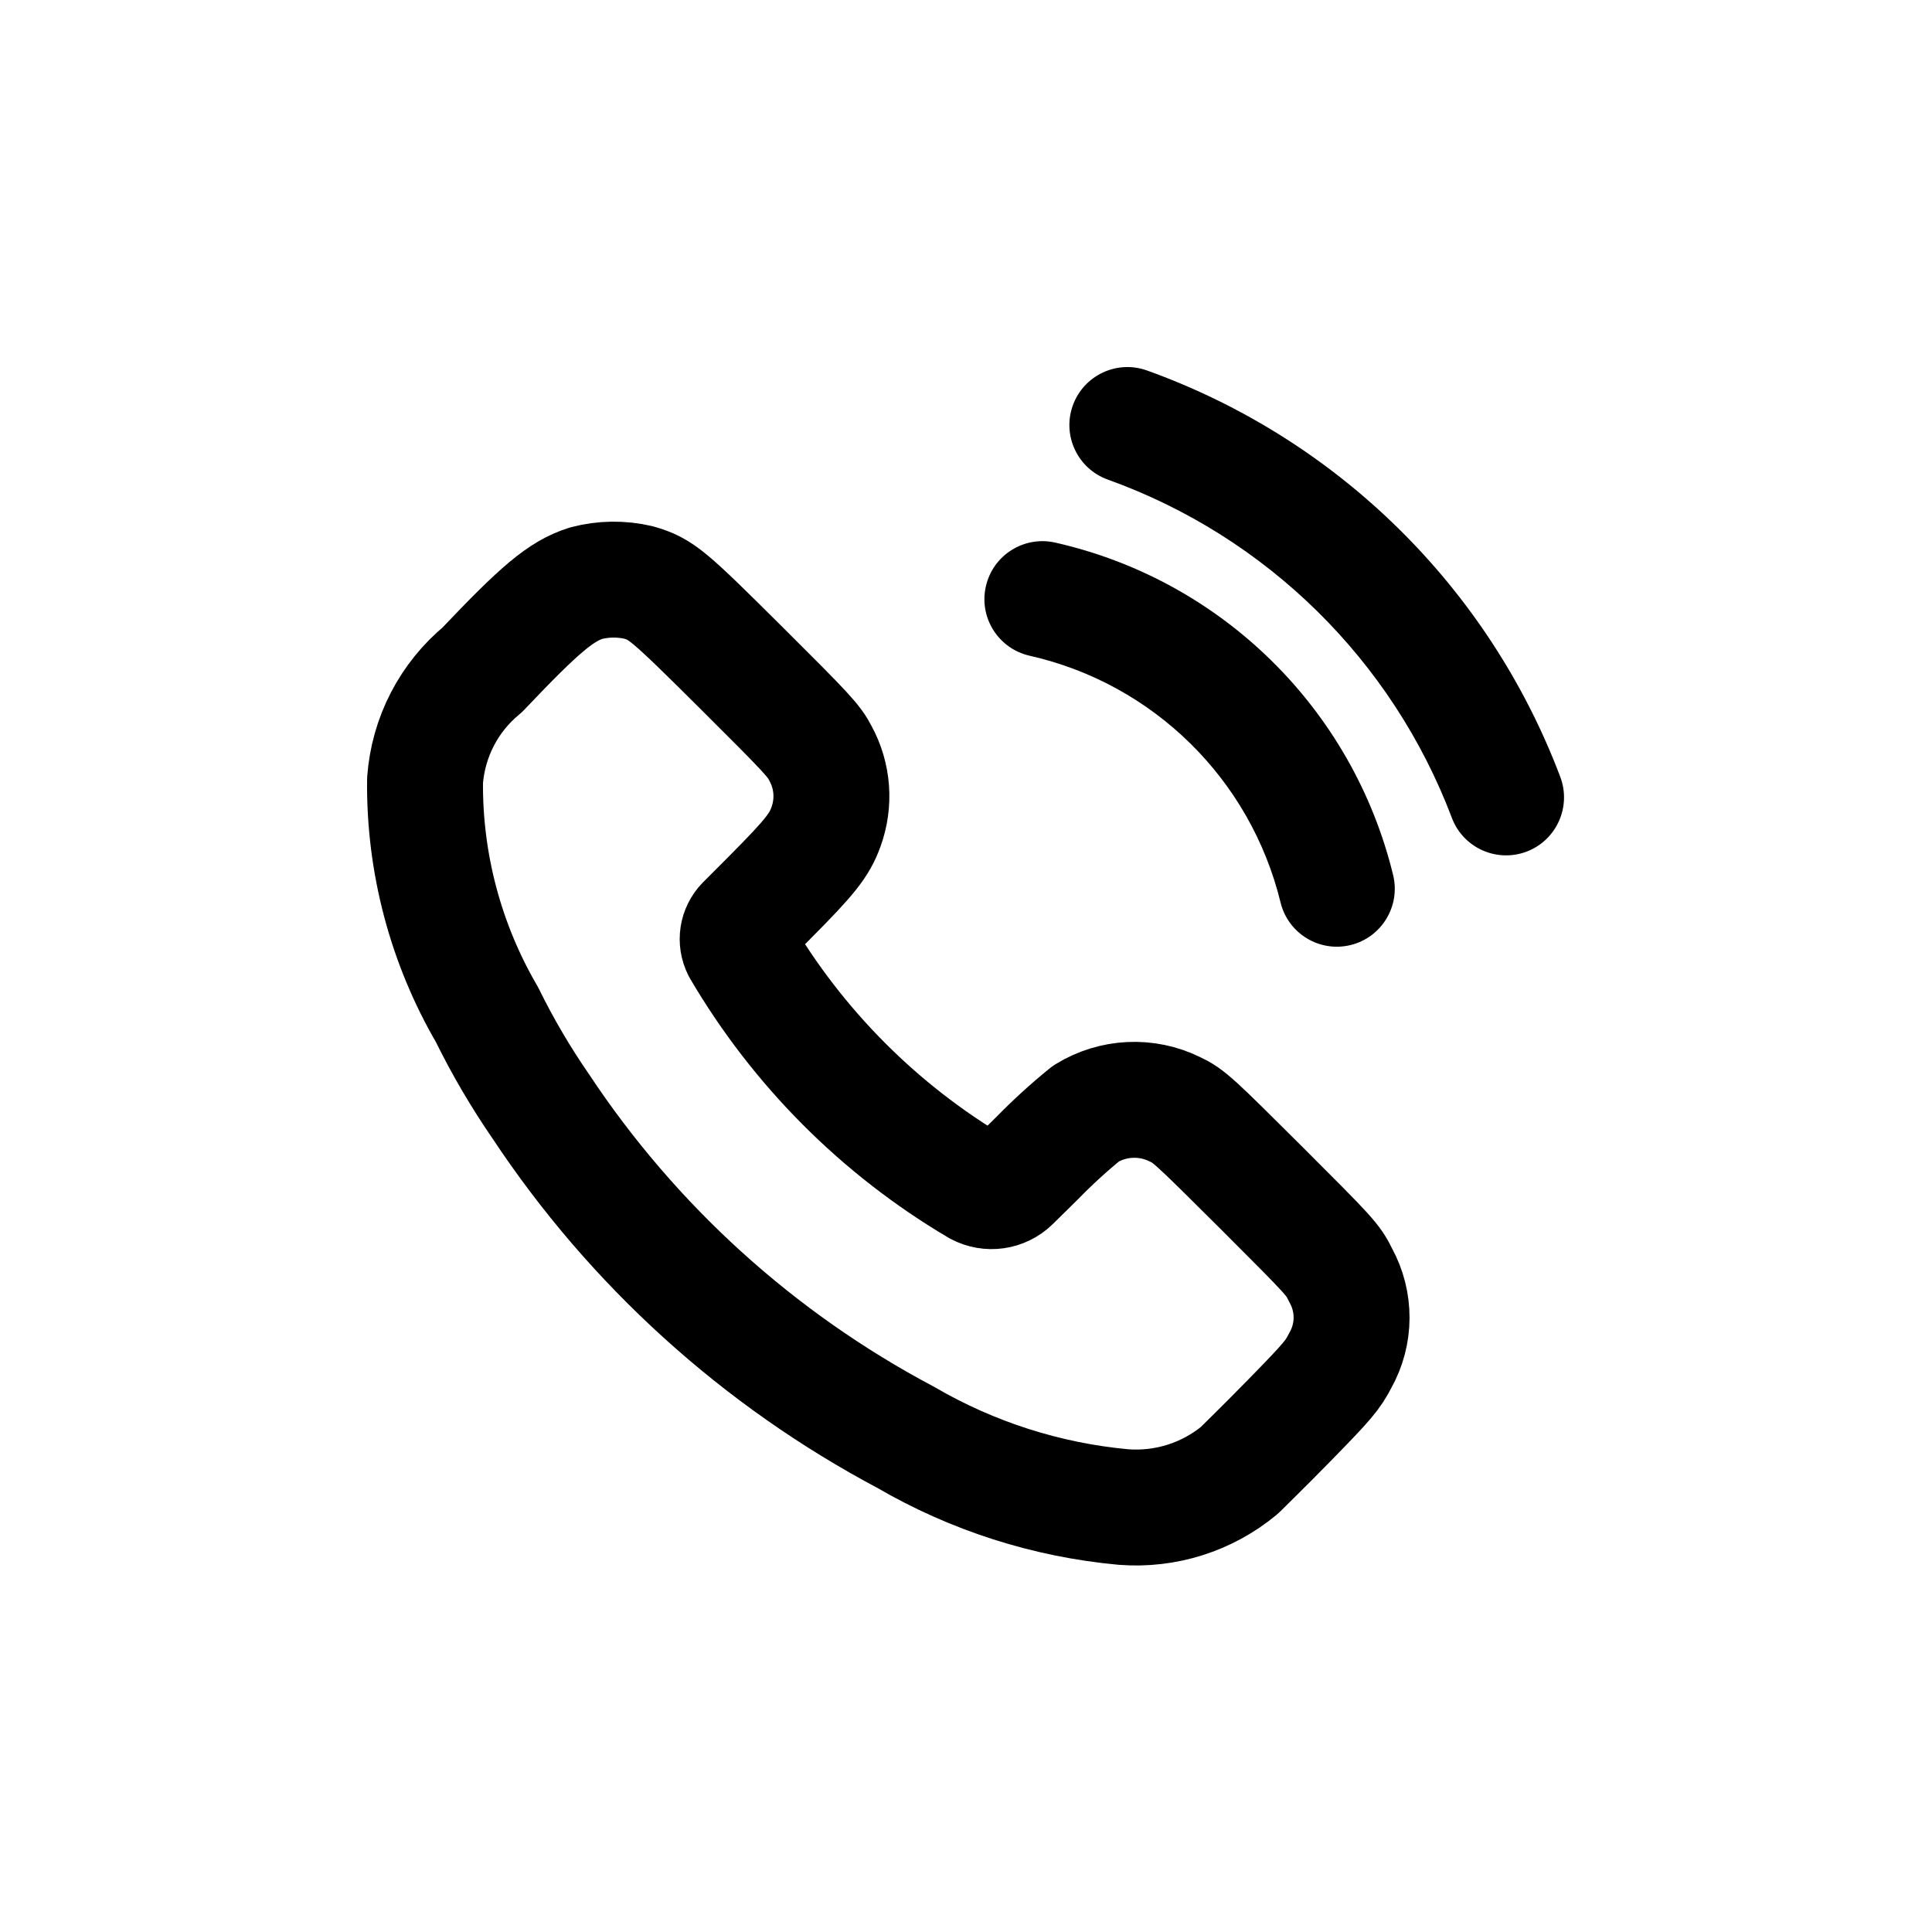
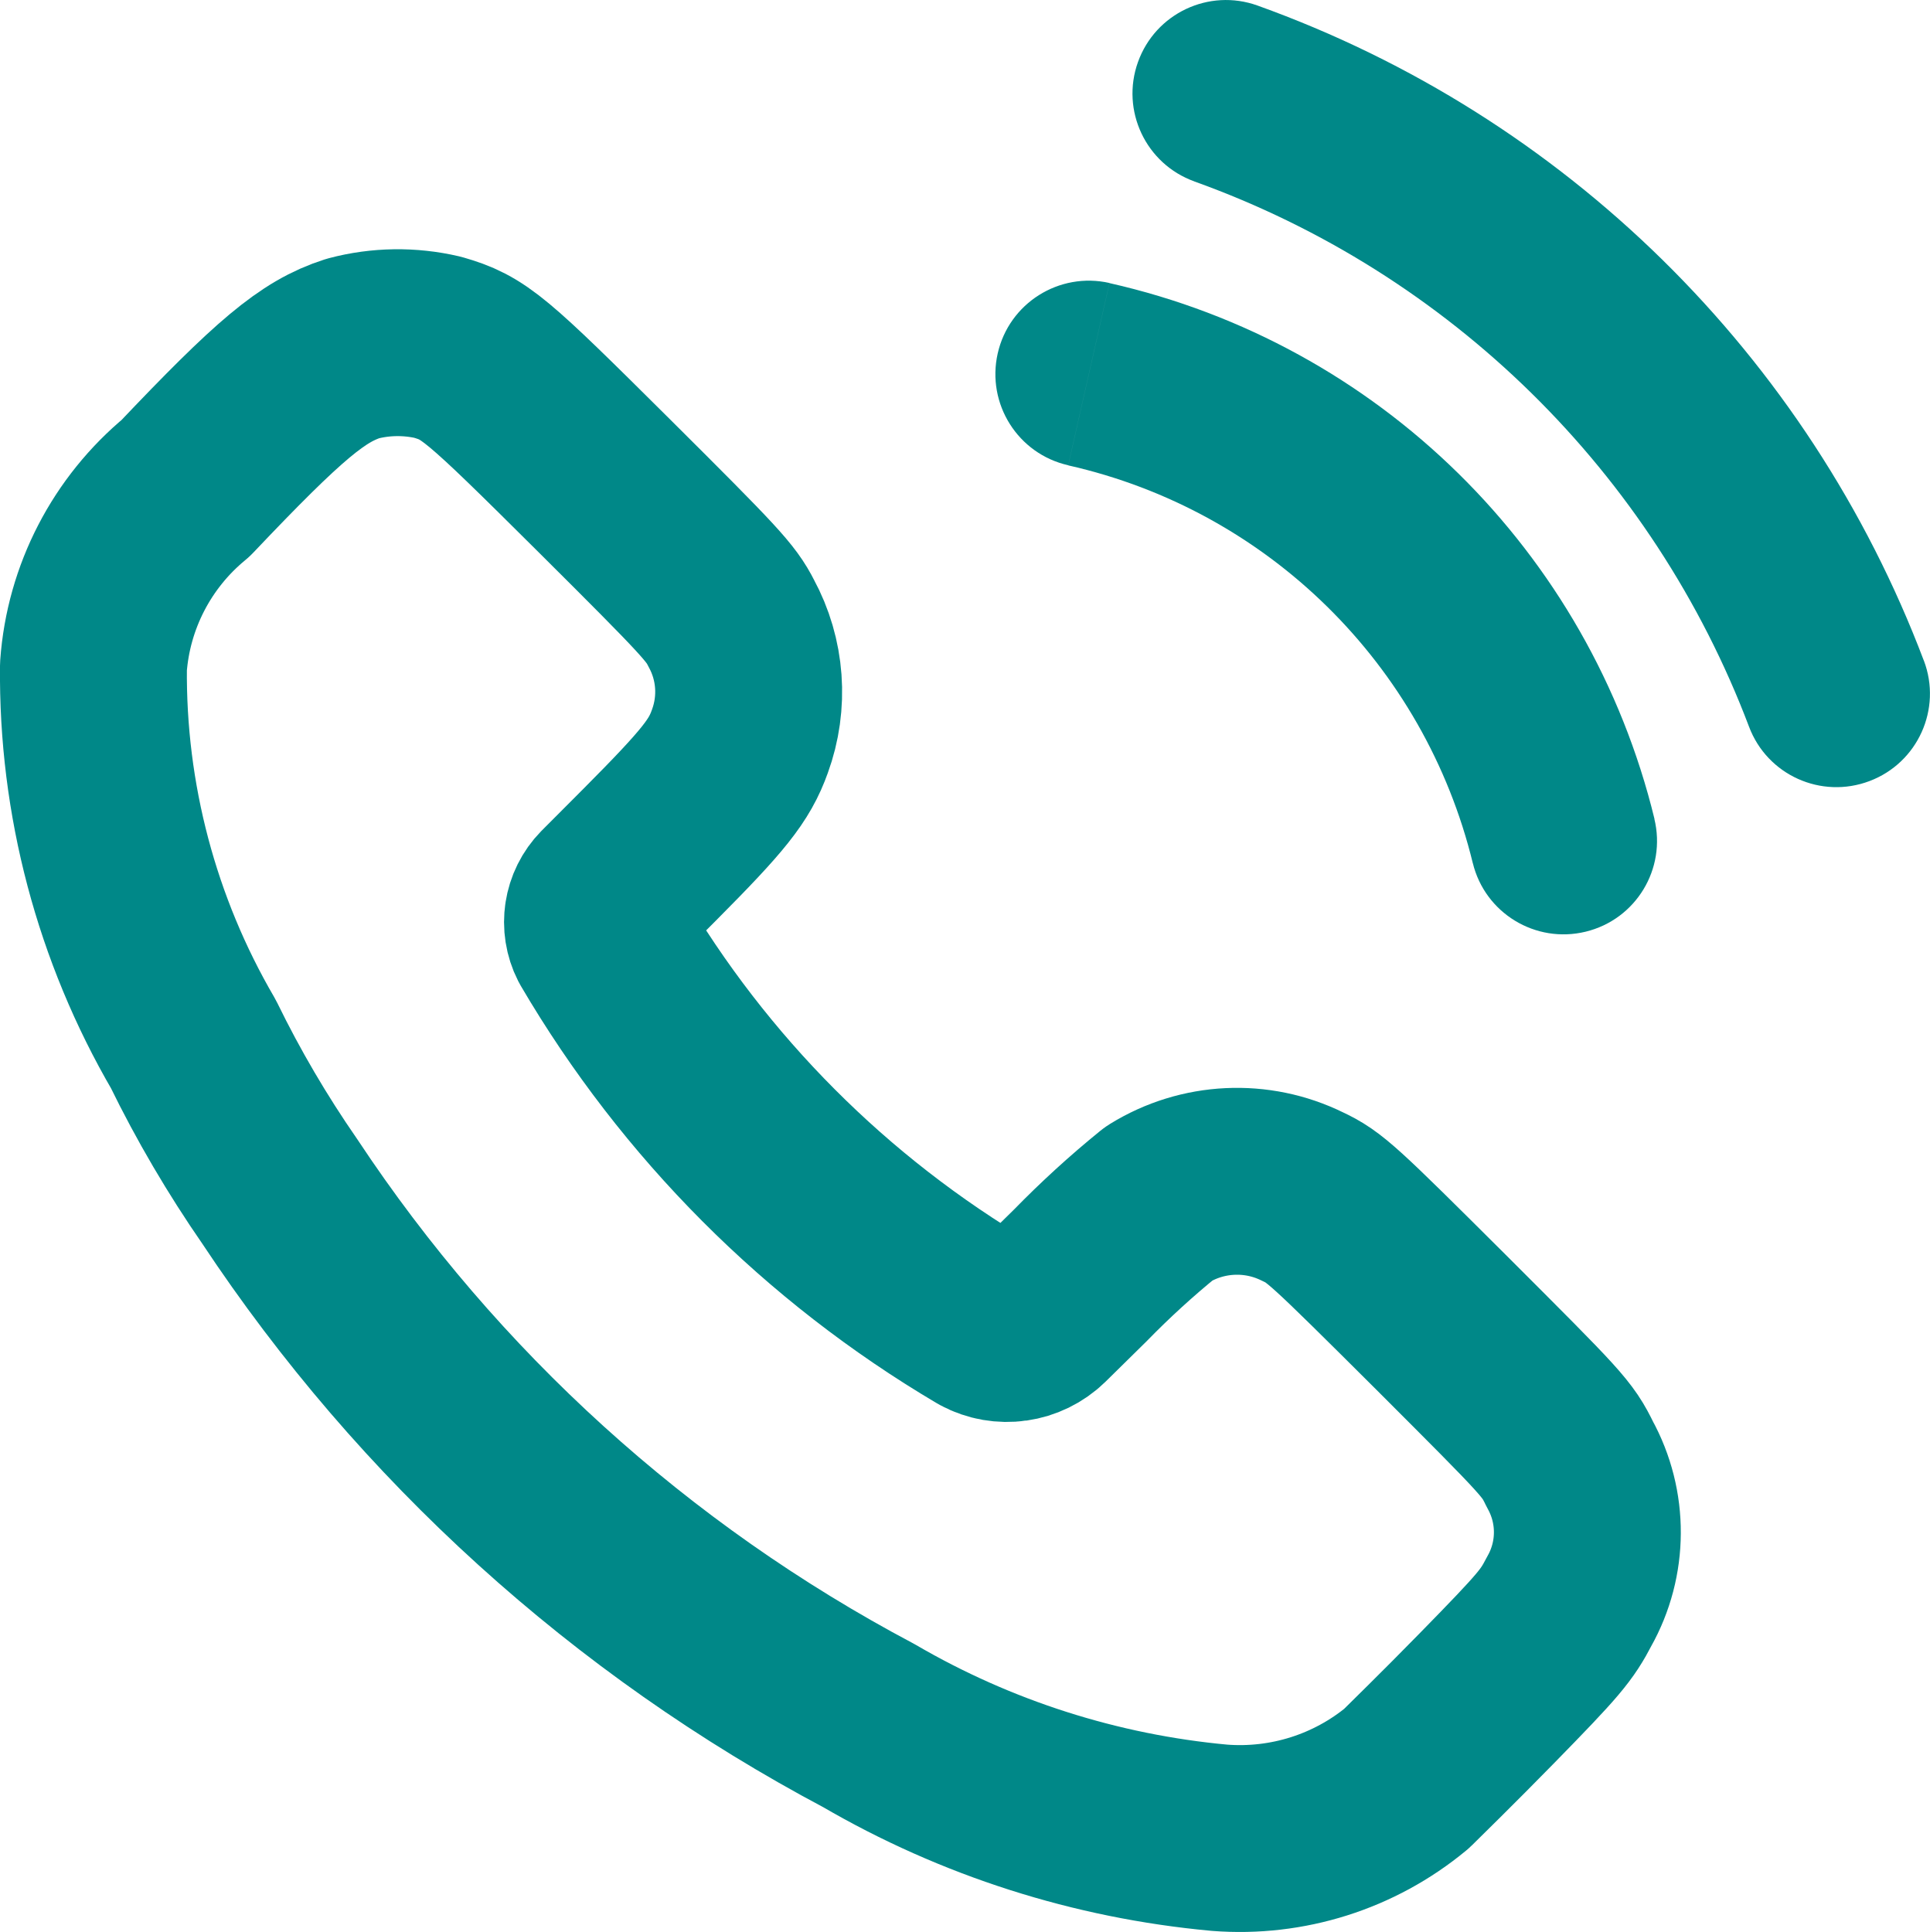
- <svg xmlns="http://www.w3.org/2000/svg" width="800px" height="800px" viewBox="0 -0.5 25 25" fill="none">
-   <path fill-rule="evenodd" clip-rule="evenodd" d="M6.24 8.168C6.994 7.373 7.261 7.15 7.582 7.047C7.805 6.988 8.038 6.985 8.262 7.037C8.557 7.123 8.634 7.188 9.602 8.151C10.452 8.997 10.536 9.089 10.618 9.251C10.777 9.543 10.802 9.888 10.688 10.2C10.604 10.435 10.48 10.591 9.965 11.109L9.629 11.446C9.541 11.536 9.52 11.672 9.577 11.784C10.323 13.056 11.381 14.118 12.651 14.868C12.798 14.947 12.978 14.921 13.097 14.805L13.42 14.487C13.62 14.282 13.831 14.089 14.053 13.909C14.402 13.694 14.836 13.673 15.203 13.854C15.382 13.938 15.442 13.993 16.319 14.867C17.219 15.767 17.248 15.796 17.349 16.003C17.538 16.346 17.536 16.762 17.344 17.103C17.244 17.295 17.188 17.365 16.68 17.884C16.373 18.198 16.08 18.484 16.038 18.526C15.619 18.873 15.081 19.043 14.538 19.001C13.546 18.91 12.585 18.603 11.723 18.101C9.814 17.089 8.189 15.616 6.996 13.814C6.736 13.437 6.504 13.041 6.302 12.63C5.766 11.711 5.489 10.664 5.5 9.6C5.541 9.041 5.808 8.524 6.24 8.168Z" stroke="#000000" stroke-width="1.5" stroke-linecap="round" stroke-linejoin="round" />
-   <path d="M14.842 4.294C14.452 4.154 14.022 4.357 13.882 4.747C13.742 5.136 13.945 5.566 14.335 5.706L14.842 4.294ZM18.787 10.083C18.933 10.471 19.366 10.666 19.754 10.52C20.141 10.373 20.336 9.94 20.19 9.553L18.787 10.083ZM13.654 6.521C13.249 6.43 12.848 6.684 12.757 7.088C12.665 7.492 12.919 7.893 13.323 7.985L13.654 6.521ZM16.57 11.177C16.668 11.58 17.073 11.827 17.476 11.729C17.878 11.631 18.125 11.225 18.027 10.823L16.57 11.177ZM14.335 5.706C16.388 6.443 18.015 8.043 18.787 10.083L20.19 9.553C19.263 7.101 17.308 5.179 14.842 4.294L14.335 5.706ZM13.323 7.985C14.924 8.346 16.181 9.583 16.57 11.177L18.027 10.823C17.504 8.675 15.81 7.008 13.654 6.521L13.323 7.985Z" fill="#000000" />
+ <svg xmlns="http://www.w3.org/2000/svg" width="495.634" height="496.237" viewBox="0 -0.5 15.489 15.507" fill="none" version="1.1" id="svg2">
+   <defs id="defs2" />
+   <path fill-rule="evenodd" clip-rule="evenodd" d="m 1.49,3.418 c 0.754,-0.795 1.021,-1.018 1.342,-1.121 0.222,-0.059 0.456,-0.062 0.68,-0.01 0.295,0.086 0.372,0.151 1.34,1.114 0.85,0.846 0.934,0.938 1.016,1.1 0.159,0.292 0.184,0.637 0.07,0.949 -0.084,0.235 -0.208,0.391 -0.723,0.909 l -0.336,0.337 c -0.088,0.09 -0.109,0.226 -0.052,0.338 0.746,1.273 1.804,2.334 3.074,3.084 0.146,0.079 0.327,0.053 0.446,-0.063 l 0.323,-0.318 c 0.2,-0.205 0.411,-0.398 0.633,-0.578 0.348,-0.215 0.783,-0.236 1.15,-0.055 0.179,0.084 0.239,0.139 1.116,1.013 0.9,0.9 0.929,0.929 1.03,1.136 0.189,0.343 0.187,0.759 -0.005,1.1 -0.1,0.192 -0.156,0.262 -0.664,0.781 -0.307,0.314 -0.6,0.6 -0.642,0.642 -0.419,0.347 -0.957,0.517 -1.5,0.475 -0.993,-0.091 -1.954,-0.398 -2.815,-0.9 -1.909,-1.012 -3.534,-2.485 -4.727,-4.287 -0.261,-0.377 -0.493,-0.772 -0.694,-1.184 -0.536,-0.919 -0.813,-1.966 -0.802,-3.03 0.04,-0.558 0.308,-1.076 0.74,-1.432 z" stroke="#000000" stroke-width="1.5" stroke-linecap="round" stroke-linejoin="round" id="path1" style="stroke:#008888;stroke-opacity:1" />
+   <path d="m 10.092,-0.456 c -0.39,-0.14 -0.819,0.063 -0.959,0.453 -0.14,0.39 0.063,0.819 0.453,0.959 z m 3.945,5.789 c 0.146,0.388 0.579,0.583 0.967,0.436 0.387,-0.146 0.583,-0.579 0.436,-0.967 z m -5.133,-3.562 c -0.404,-0.091 -0.806,0.162 -0.897,0.566 -0.091,0.404 0.162,0.806 0.566,0.897 z m 2.916,4.656 c 0.098,0.403 0.504,0.649 0.906,0.551 0.403,-0.098 0.649,-0.504 0.551,-0.906 z M 9.585,0.956 C 11.638,1.693 13.265,3.293 14.037,5.333 l 1.403,-0.53 c -0.927,-2.451 -2.881,-4.373 -5.348,-5.259 z m -1.012,2.279 c 1.601,0.361 2.858,1.598 3.247,3.193 l 1.458,-0.355 c -0.523,-2.148 -2.217,-3.814 -4.374,-4.301 z" fill="#000000" id="path2" style="fill:#008888;fill-opacity:1" />
</svg>
